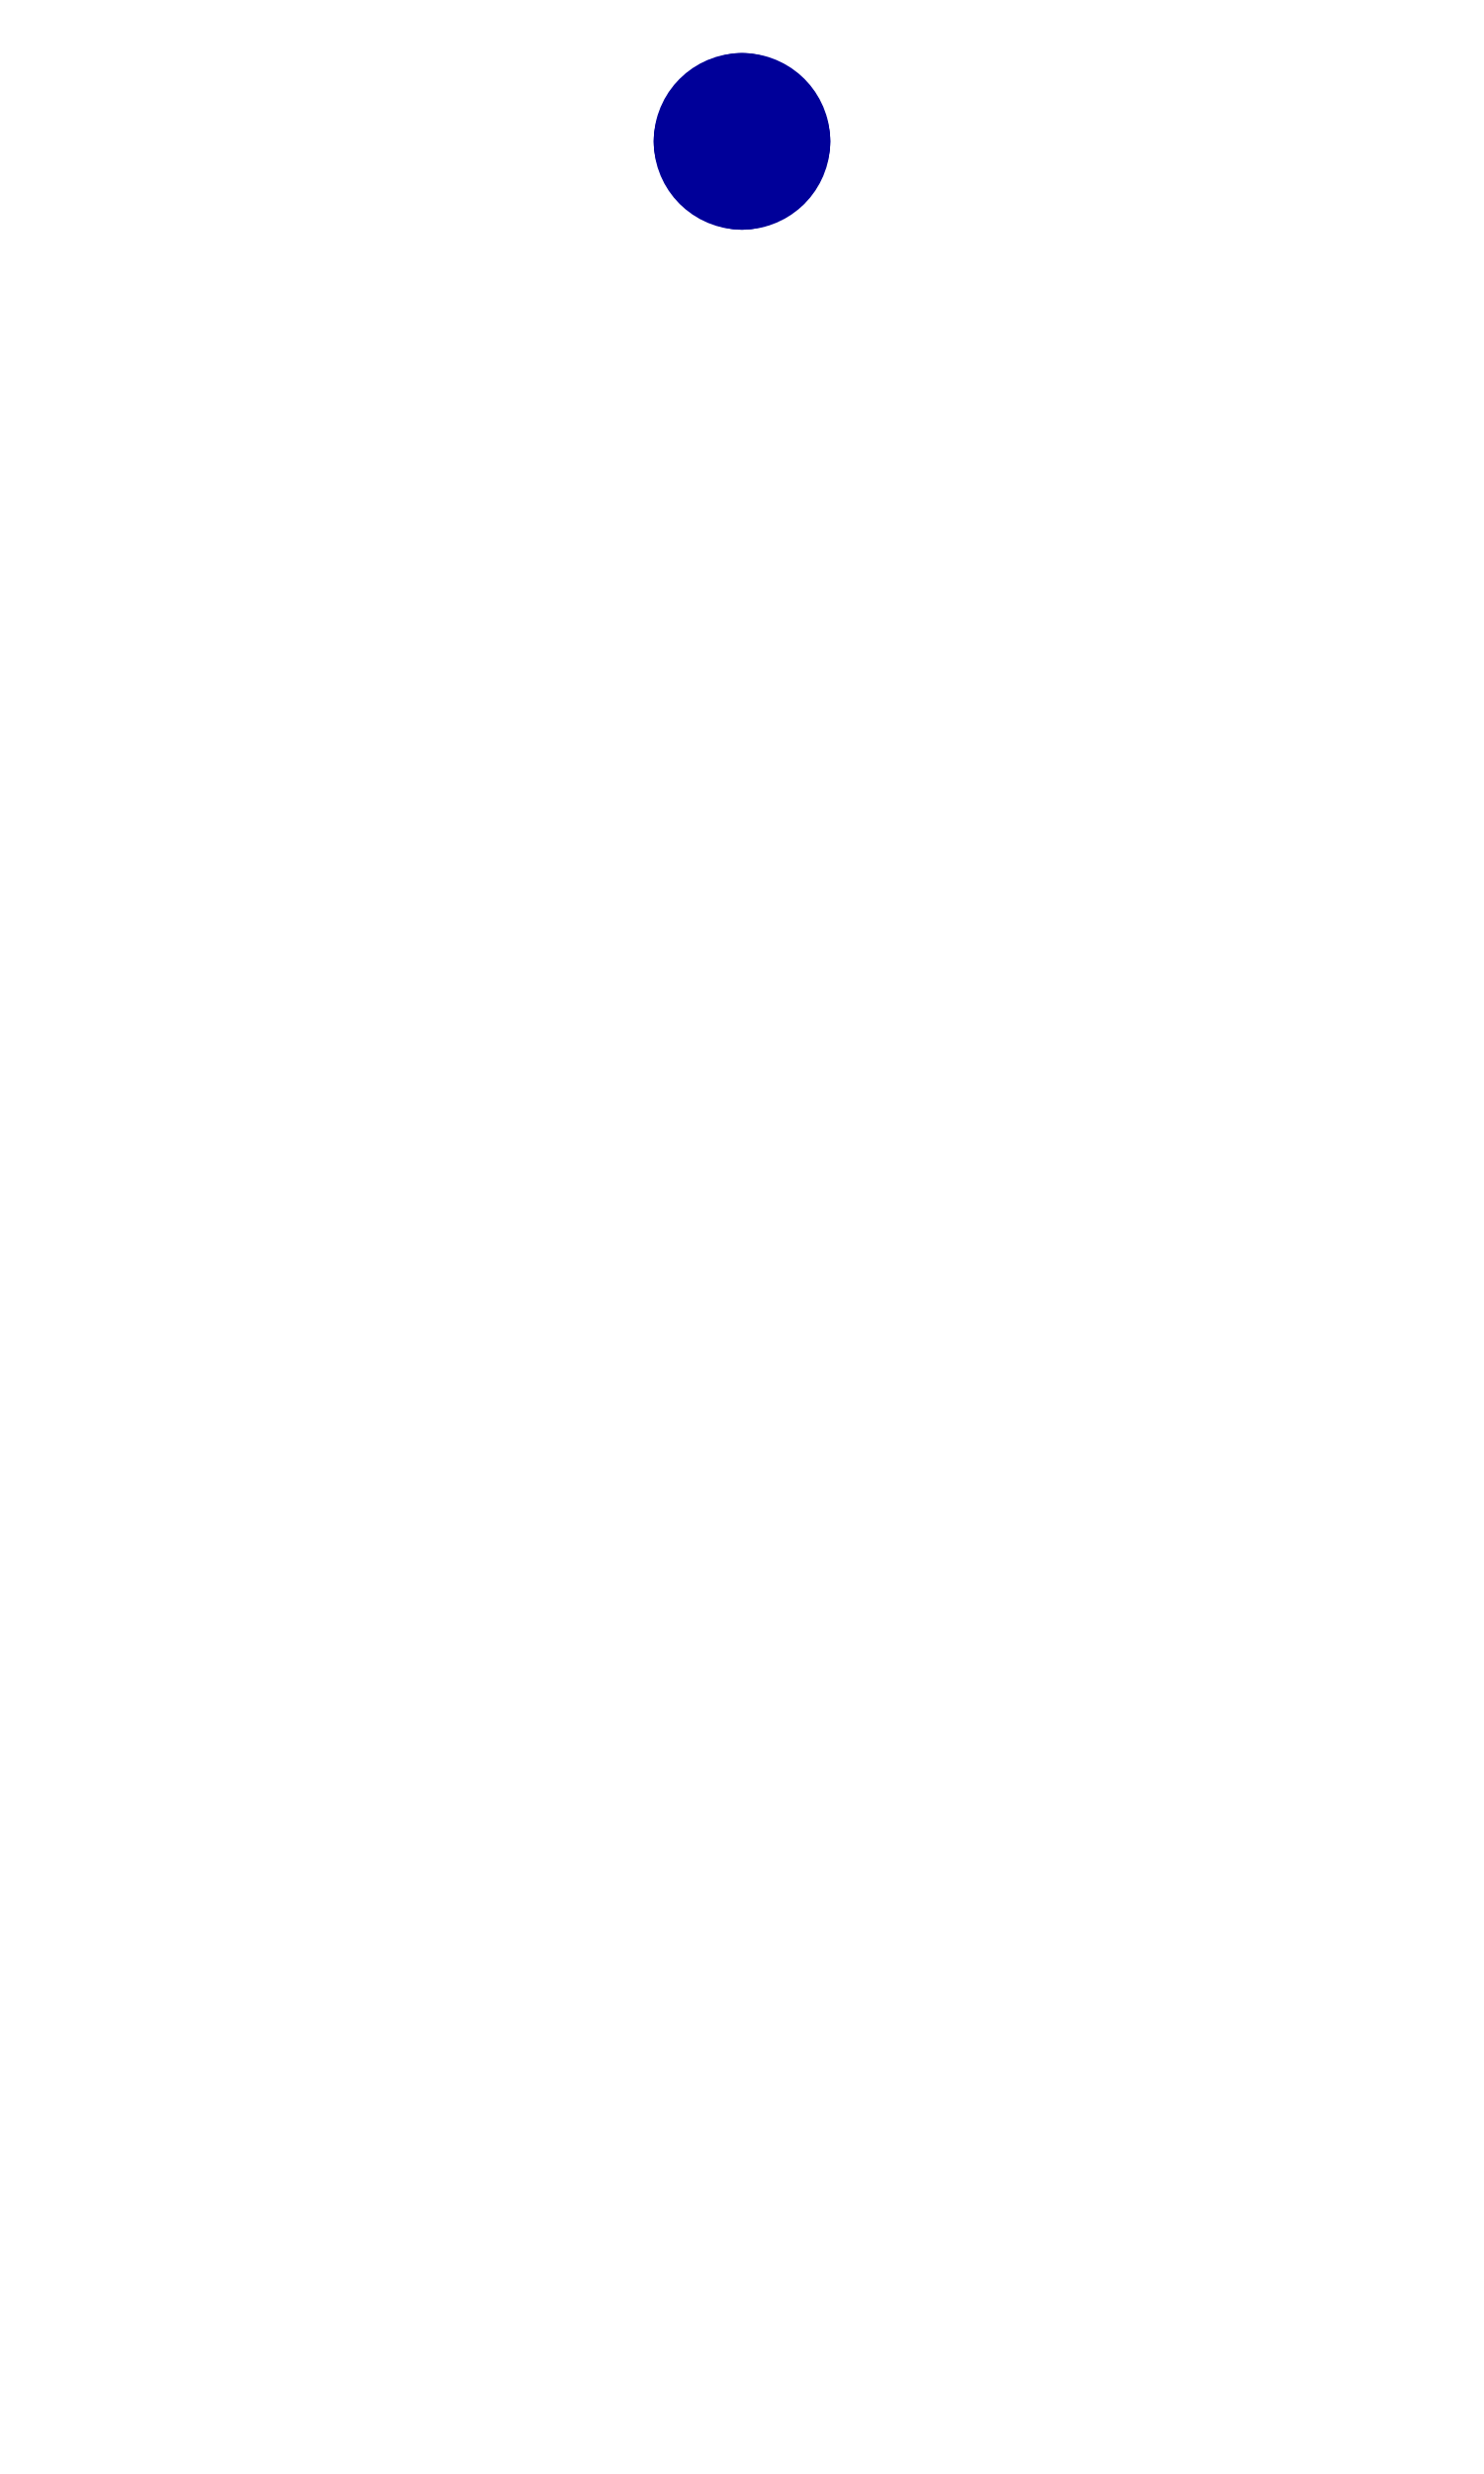
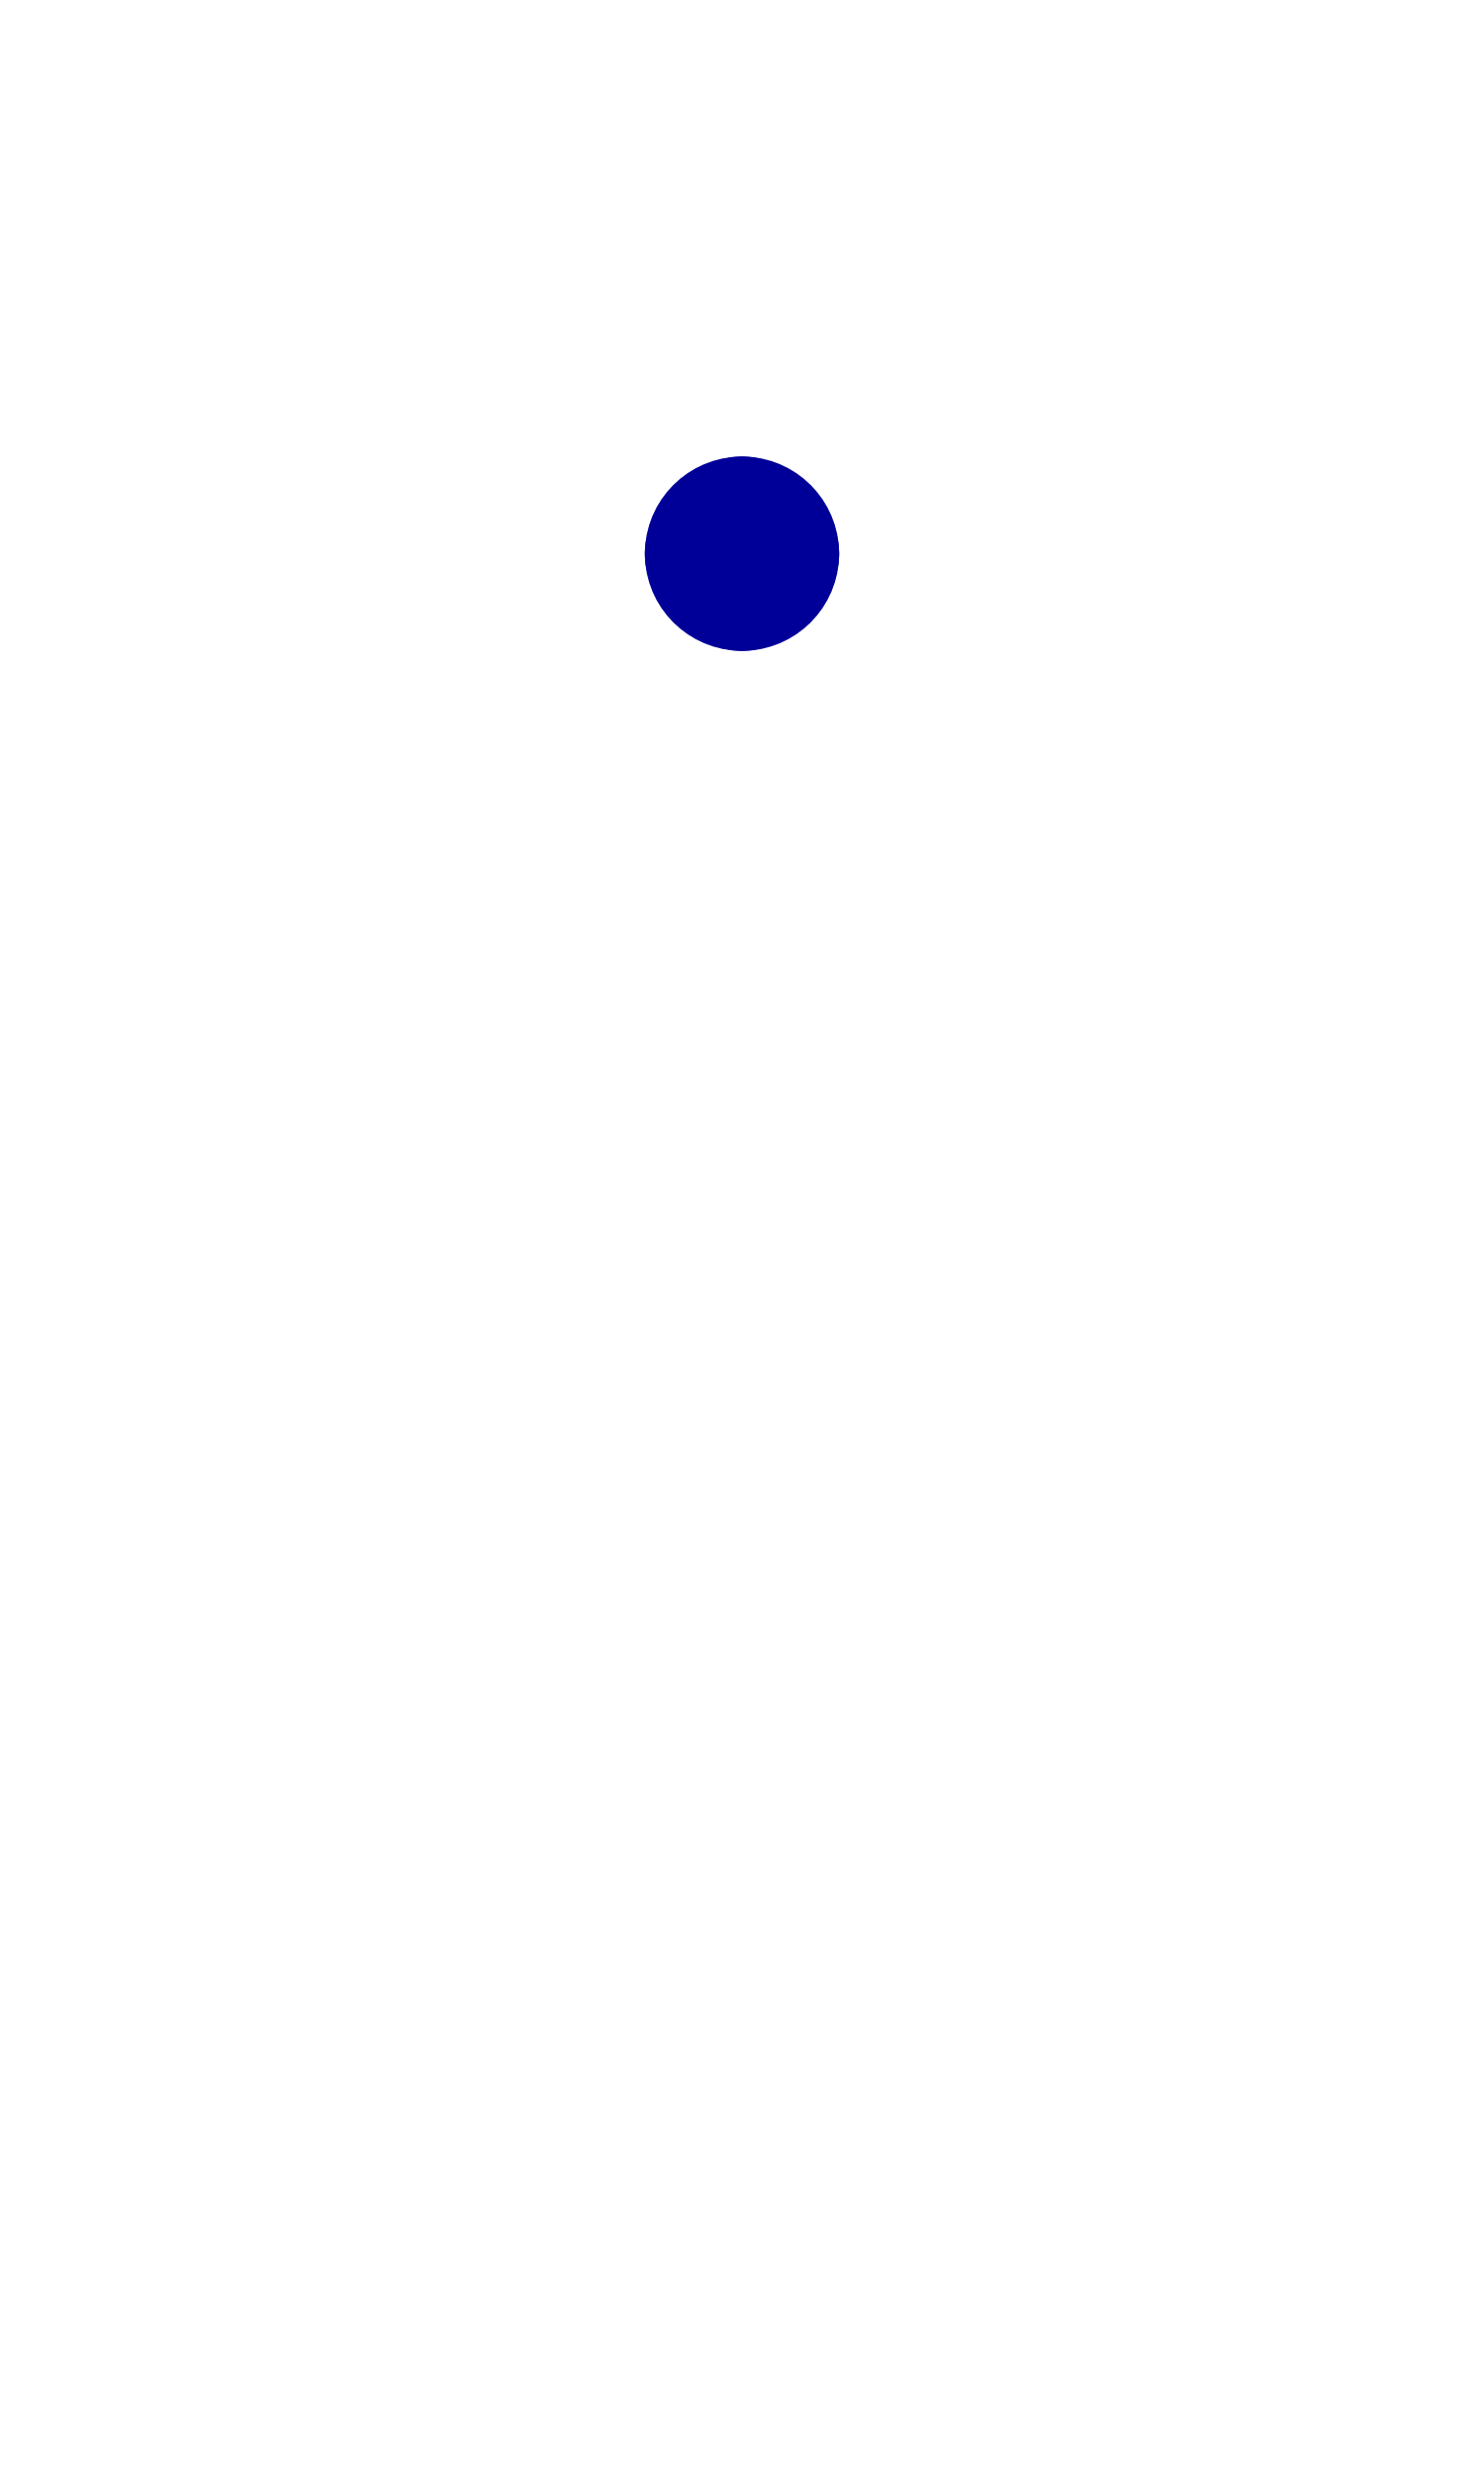
<svg xmlns="http://www.w3.org/2000/svg" width="1008" height="1680" viewBox="0 0 63 105" version="1.1" id="svg5" xml:space="preserve">
  <defs id="defs2" />
  <g id="layer3" style="display:inline;opacity:0.5;stroke-width:3.6;stroke-dasharray:none" transform="matrix(0.8333333,0,0,0.8333333,-157.9762,-173.0963)" />
  <g id="layer2" style="display:inline" />
  <g id="layer1" style="display:inline">
-     <path style="display:inline;fill:none;stroke:#000099;stroke-width:6;stroke-linecap:round;stroke-linejoin:round" d="m 31.5,5.25 v 1.5" id="path133" />
-     <path style="display:inline;fill:none;stroke:#000099;stroke-width:6;stroke-linecap:round;stroke-linejoin:round" d="m 30.75,6 h 1.5" id="path132" />
-     <circle style="display:inline;fill:none;stroke:#000099;stroke-width:6;stroke-linecap:round;stroke-linejoin:round" id="circle131" cx="31.5" cy="6" r="0.75" />
+     <path style="display:inline;fill:none;stroke:#000099;stroke-width:6;stroke-linecap:round;stroke-linejoin:round" d="m 31.5,22.375 v 2.25" id="path133-0" />
+     <path style="display:inline;fill:none;stroke:#000099;stroke-width:6;stroke-linecap:round;stroke-linejoin:round" d="m 30.375,23.5 h 2.25" id="path132-5" />
+     <ellipse style="display:inline;fill:none;stroke:#000099;stroke-width:6;stroke-linecap:round;stroke-linejoin:round" id="circle131-8" cx="31.5" cy="23.5" rx="1.125" ry="1.125" />
  </g>
</svg>
